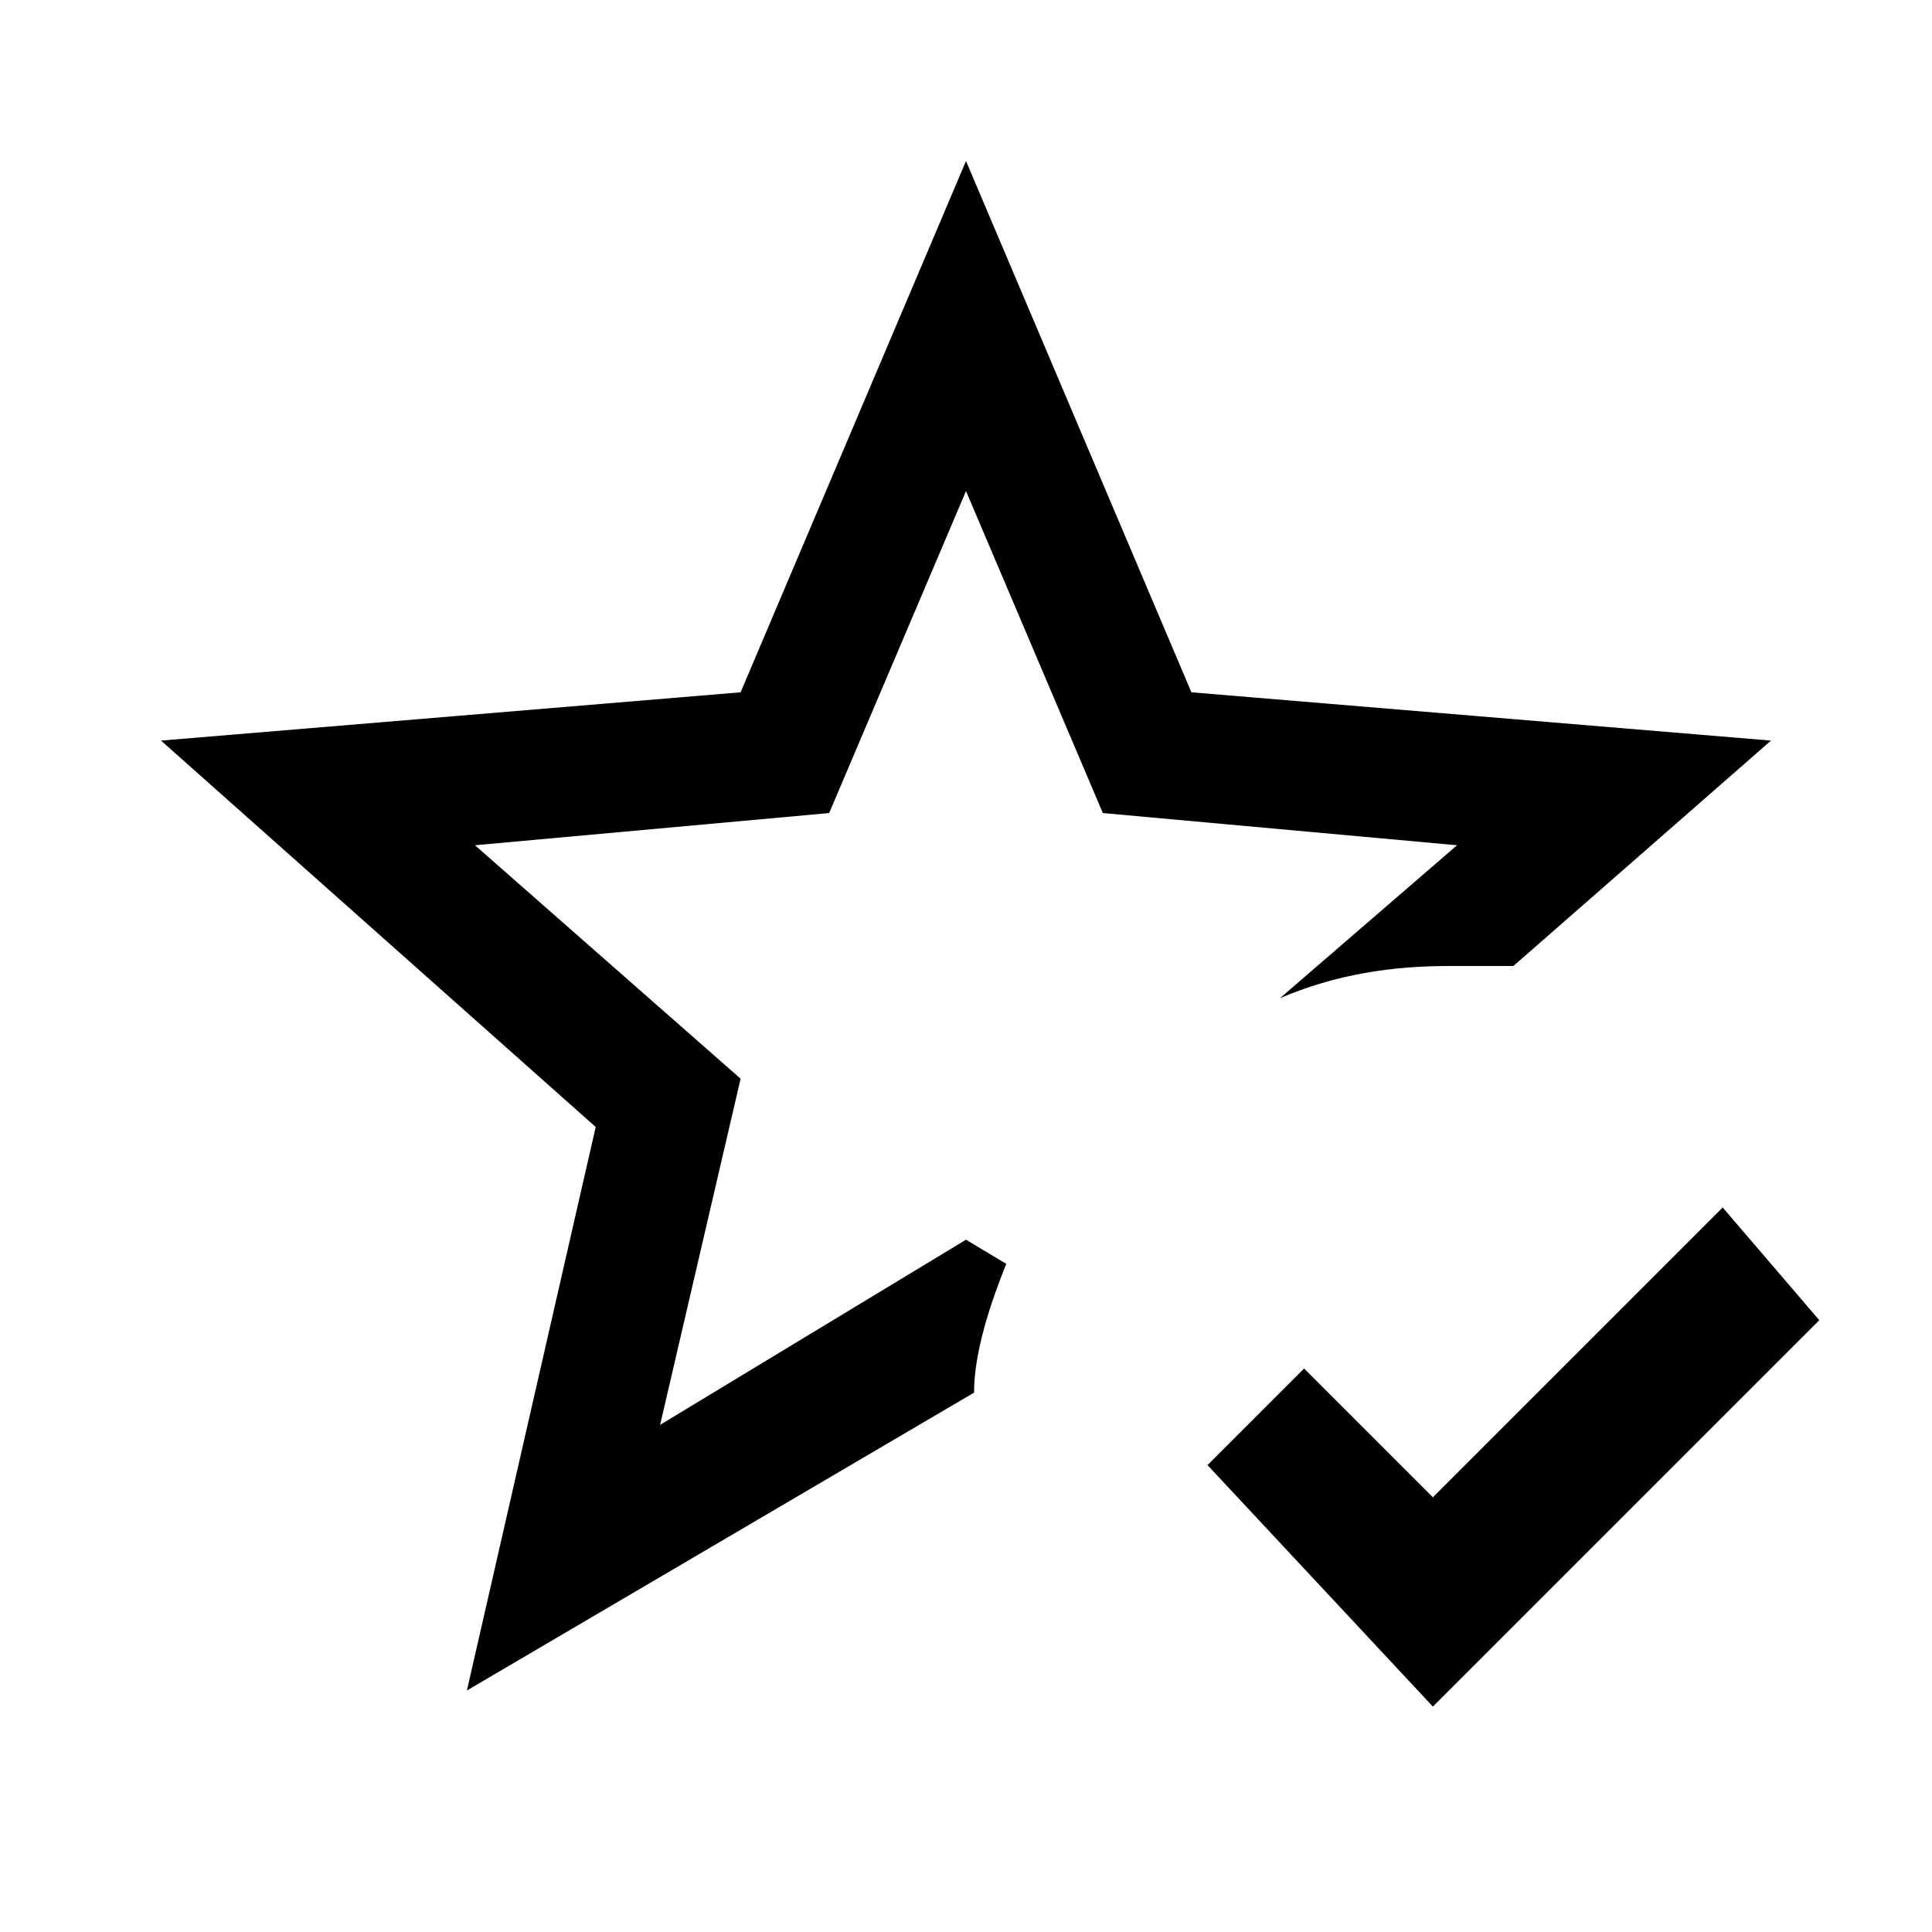
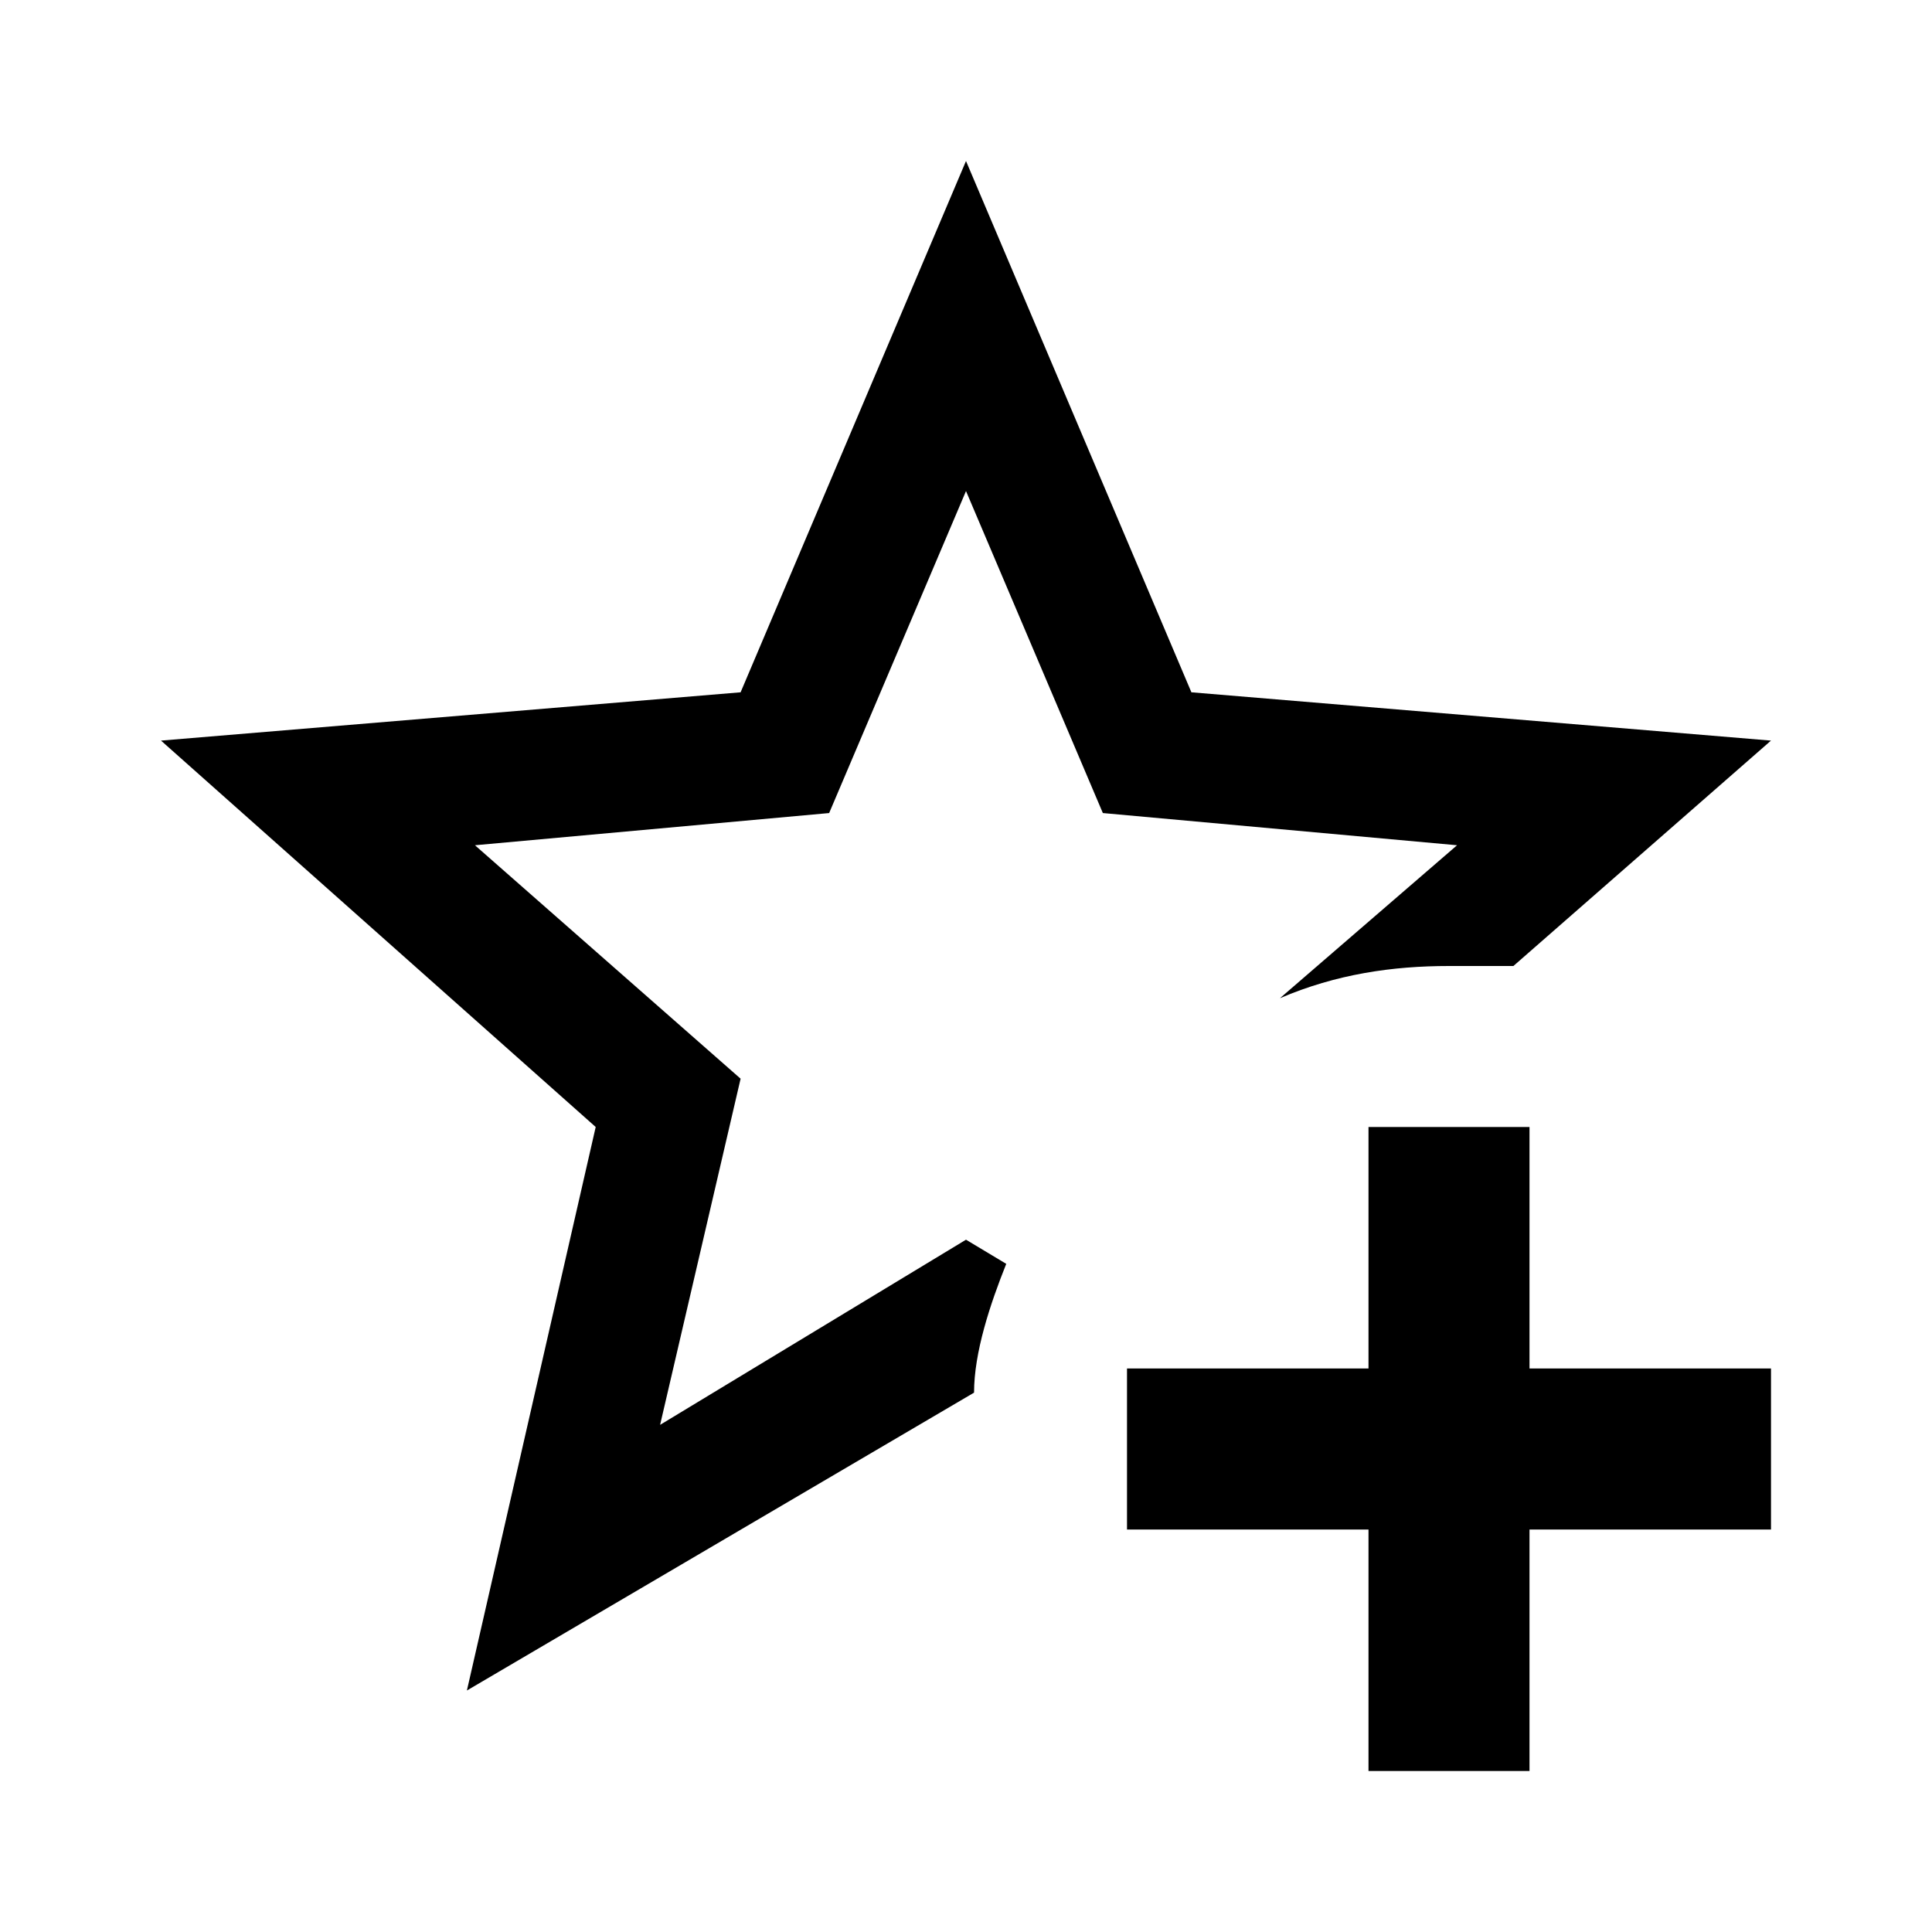
<svg xmlns="http://www.w3.org/2000/svg" viewBox="0 0 24 24">
-   <path d="M5.8 21L7.4 14L2 9.2L9.2 8.6L12 2L14.8 8.6L22 9.2L18.8 12H18C17.3 12 16.6 12.1 15.9 12.4L18.1 10.5L13.7 10.1L12 6.1L10.3 10.1L5.9 10.5L9.2 13.4L8.2 17.7L12 15.4L12.5 15.7C12.3 16.2 12.1 16.8 12.1 17.3L5.8 21M17.8 21.2L15 18.2L16.2 17L17.8 18.6L21.4 15L22.6 16.4L17.8 21.2" />
+   <path d="M5.8 21L7.4 14L2 9.2L9.2 8.6L12 2L14.8 8.6L22 9.2L18.8 12H18C17.3 12 16.6 12.1 15.9 12.4L18.1 10.5L13.7 10.1L12 6.1L10.3 10.1L5.9 10.5L9.2 13.4L8.2 17.7L12 15.4L12.5 15.7C12.3 16.2 12.1 16.8 12.1 17.3L5.8 21M17 14V17H14V19H17V22H19V19H22V17H19V14H17Z" />
</svg>
